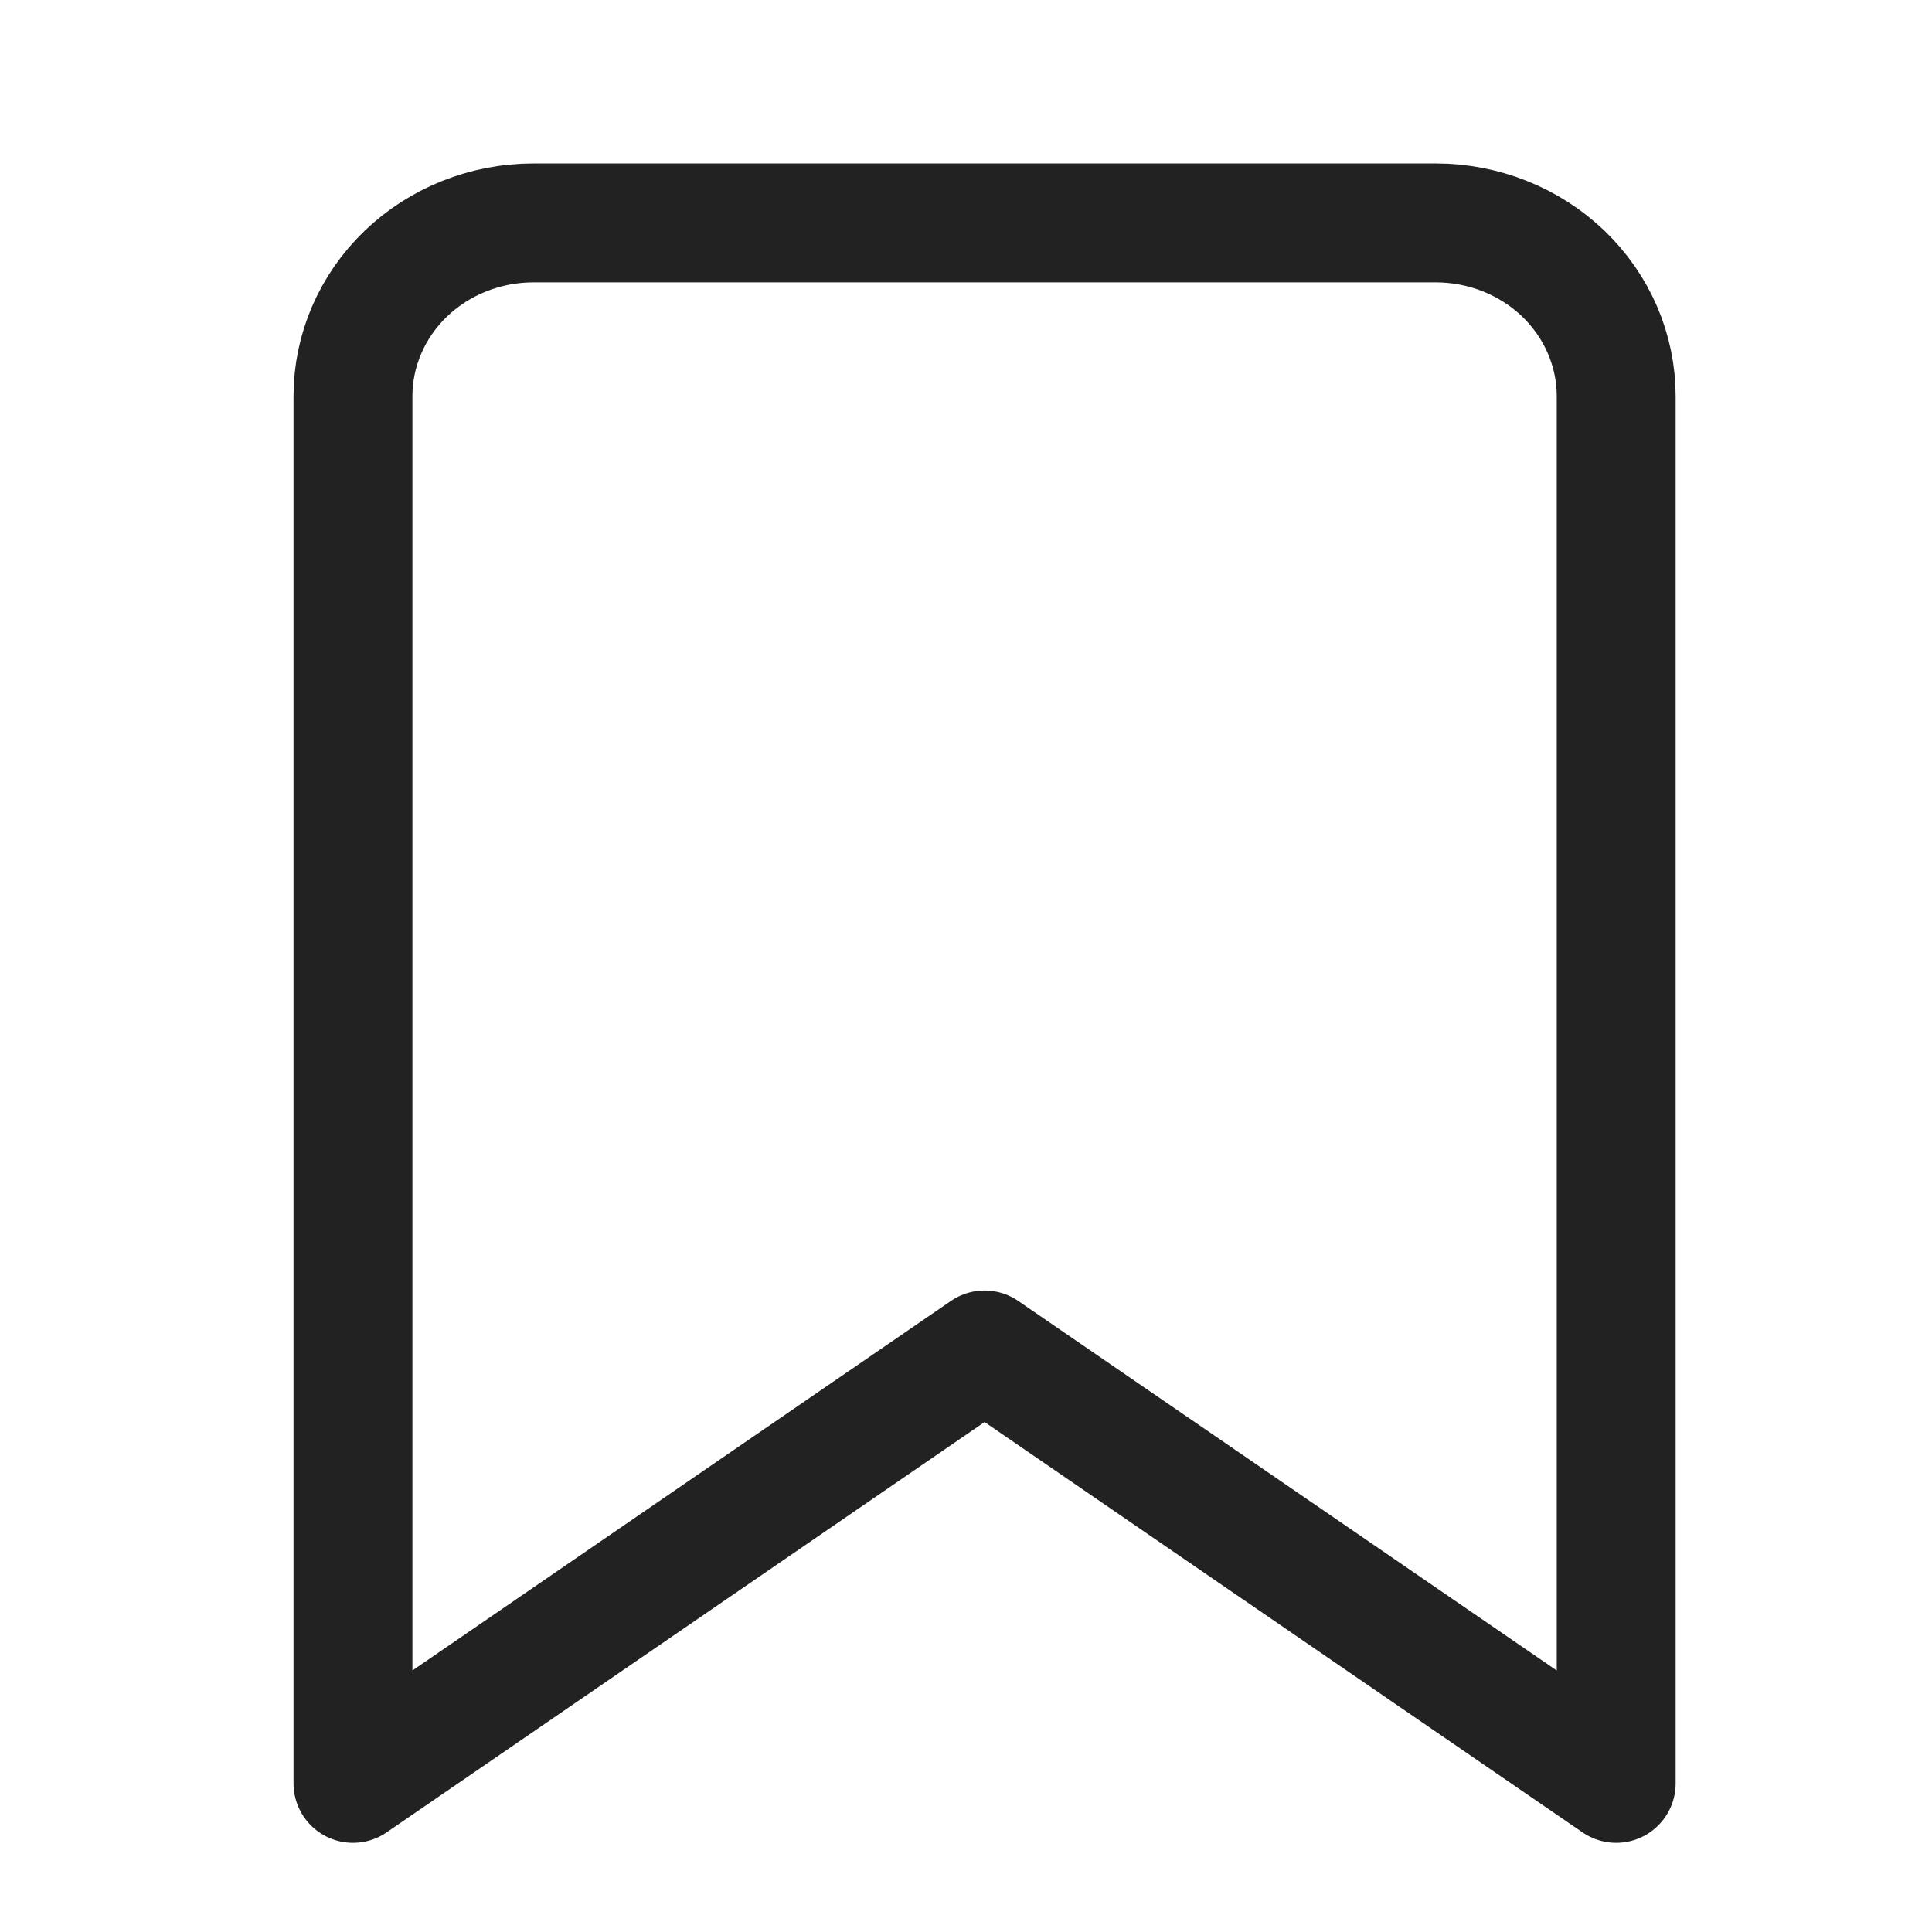
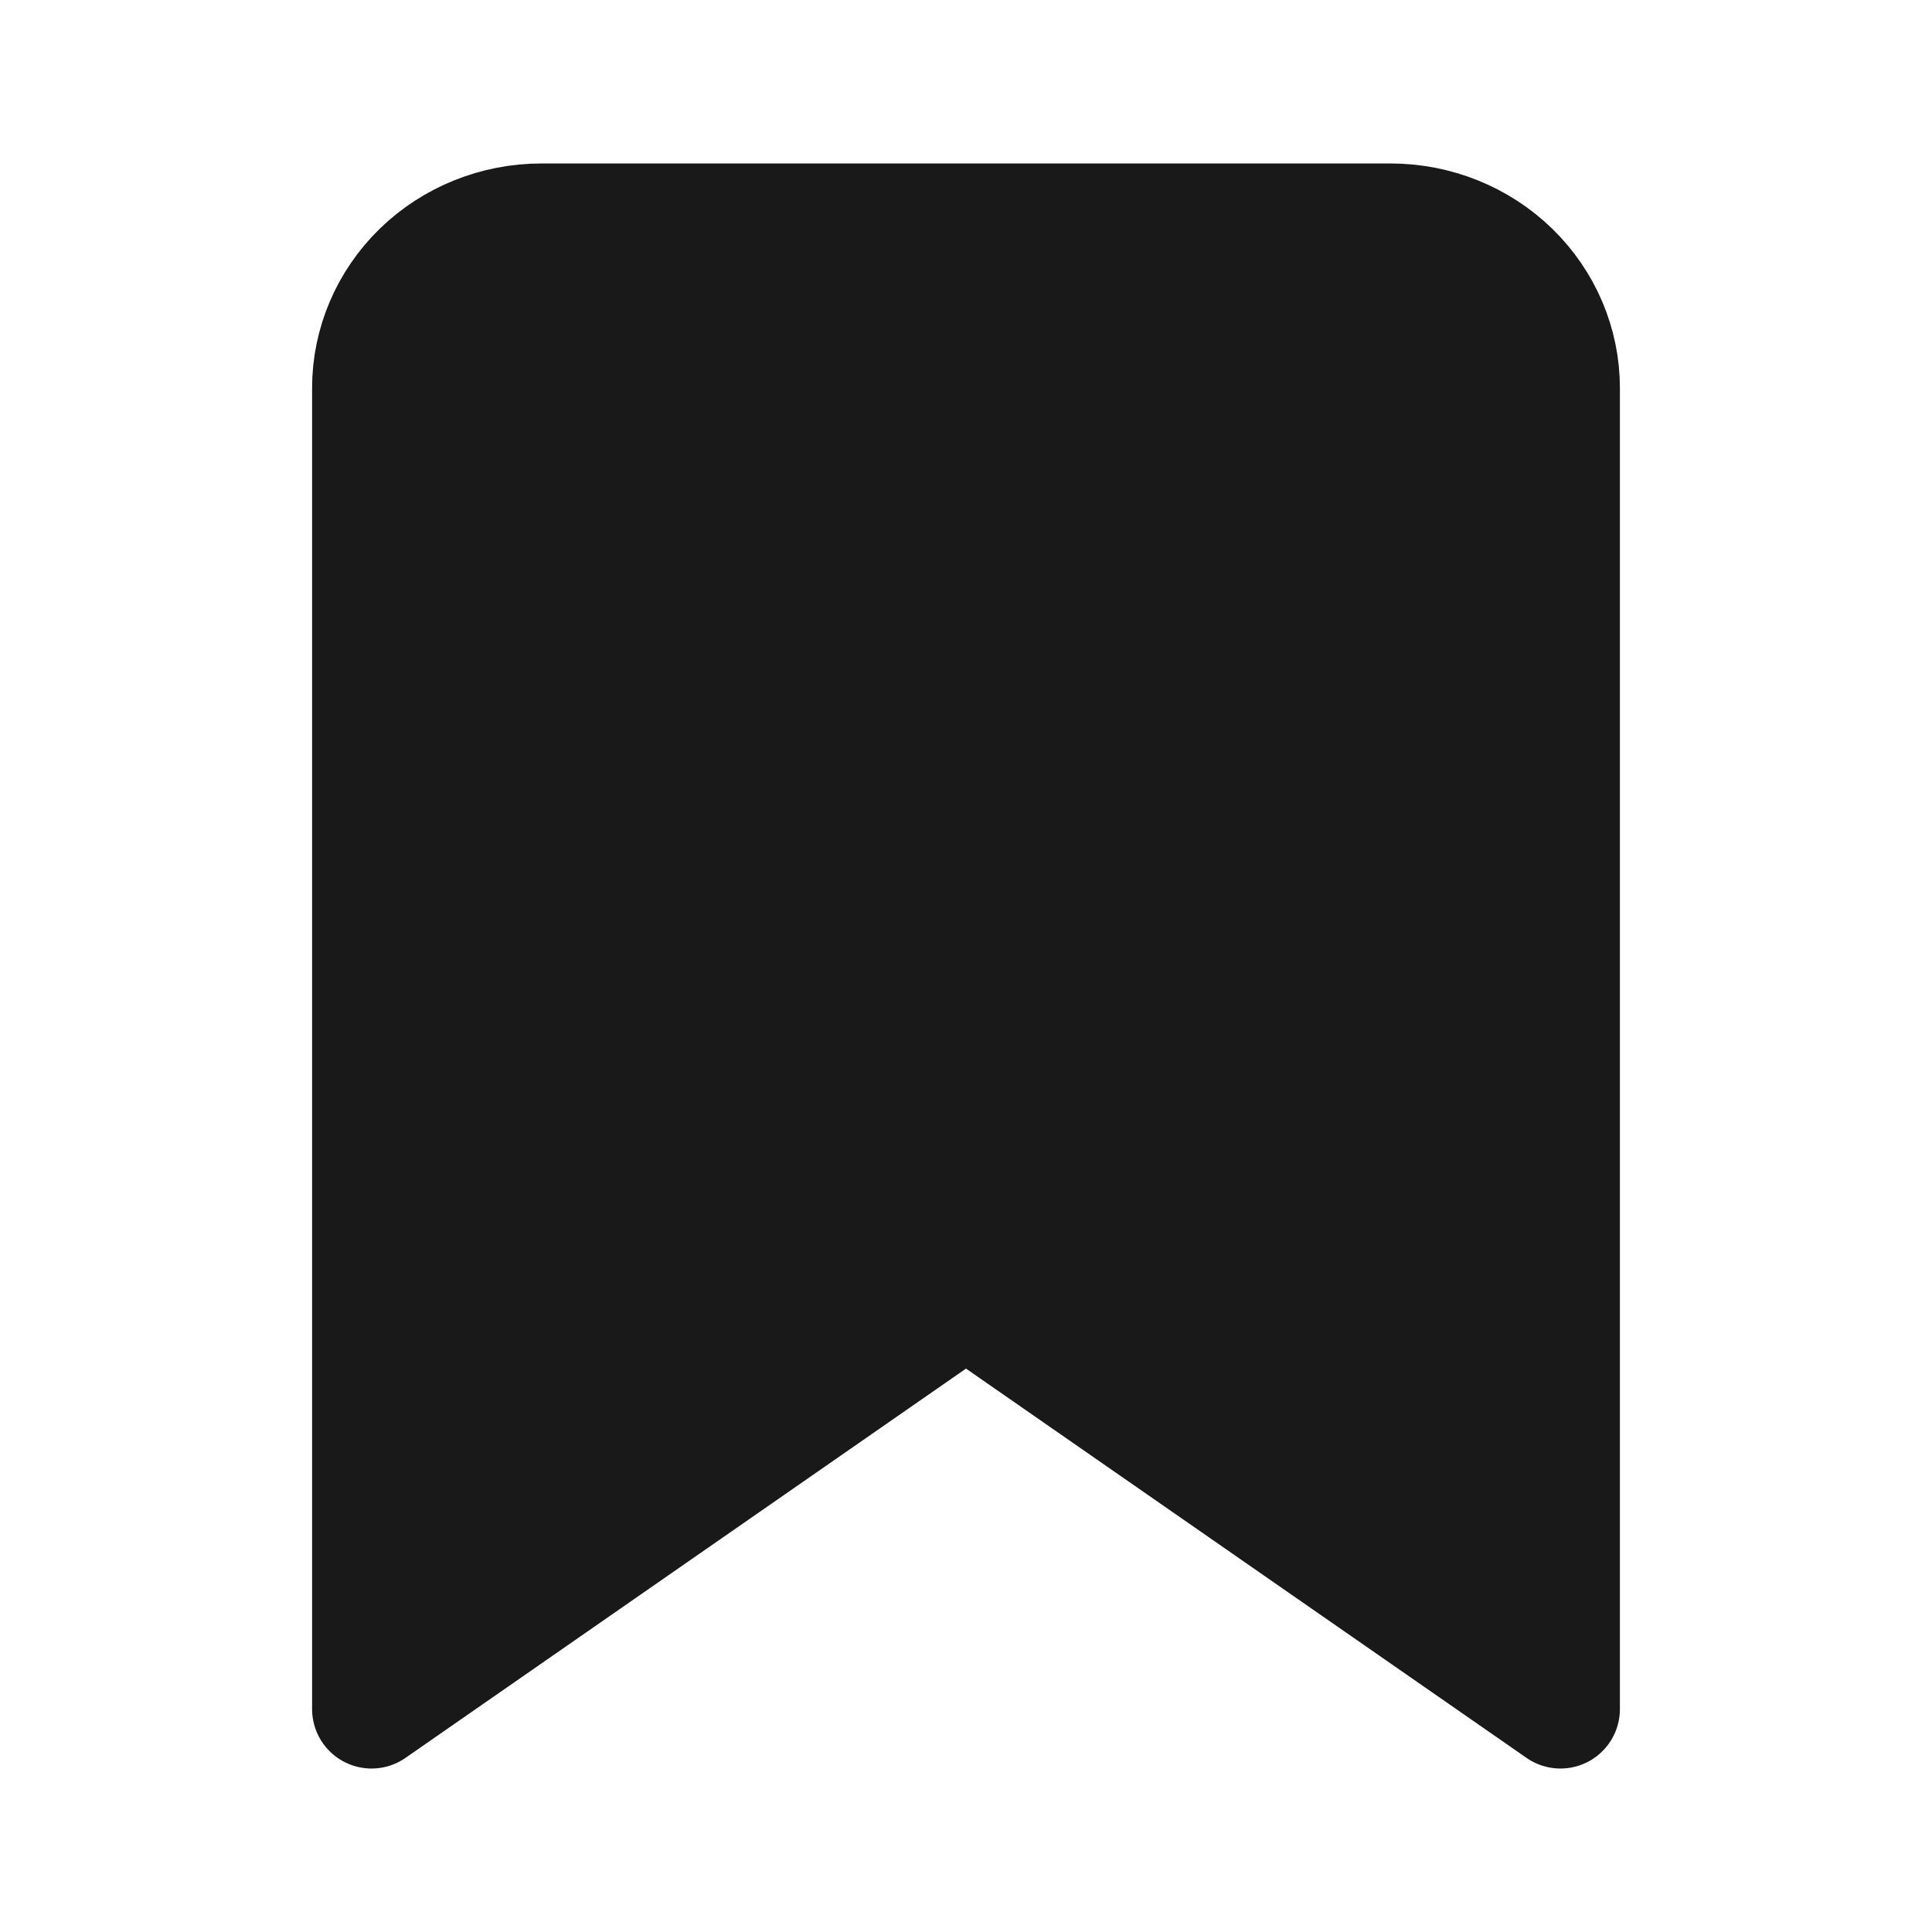
<svg xmlns="http://www.w3.org/2000/svg" width="26" height="26" viewBox="0 0 26 26" fill="none">
-   <g id="bookmark">
-     <path id="Vector" d="M21.75 24L13.25 18.167L4.75 24V5.333C4.75 4.714 5.006 4.121 5.461 3.683C5.917 3.246 6.534 3 7.179 3H19.321C19.965 3 20.583 3.246 21.039 3.683C21.494 4.121 21.75 4.714 21.75 5.333V24Z" stroke="#222222" style="stroke:#222222;stroke:color(display-p3 0.133 0.133 0.133);stroke-opacity:1;" stroke-width="1.6" stroke-linecap="round" stroke-linejoin="round" />
-   </g>
+   <path d="M21 23L13 17.444L5 23V5.222C5 4.633 5.241 4.068 5.669 3.651C6.098 3.234 6.68 3 7.286 3H18.714C19.32 3 19.902 3.234 20.331 3.651C20.759 4.068 21 4.633 21 5.222V23Z" fill="#191919" stroke="#191919" style="fill:#191919;fill:color(display-p3 0.098 0.098 0.098);fill-opacity:1;stroke:#191919;stroke:color(display-p3 0.098 0.098 0.098);stroke-opacity:1;" stroke-width="1.6" stroke-linecap="round" stroke-linejoin="round" />
</svg>
